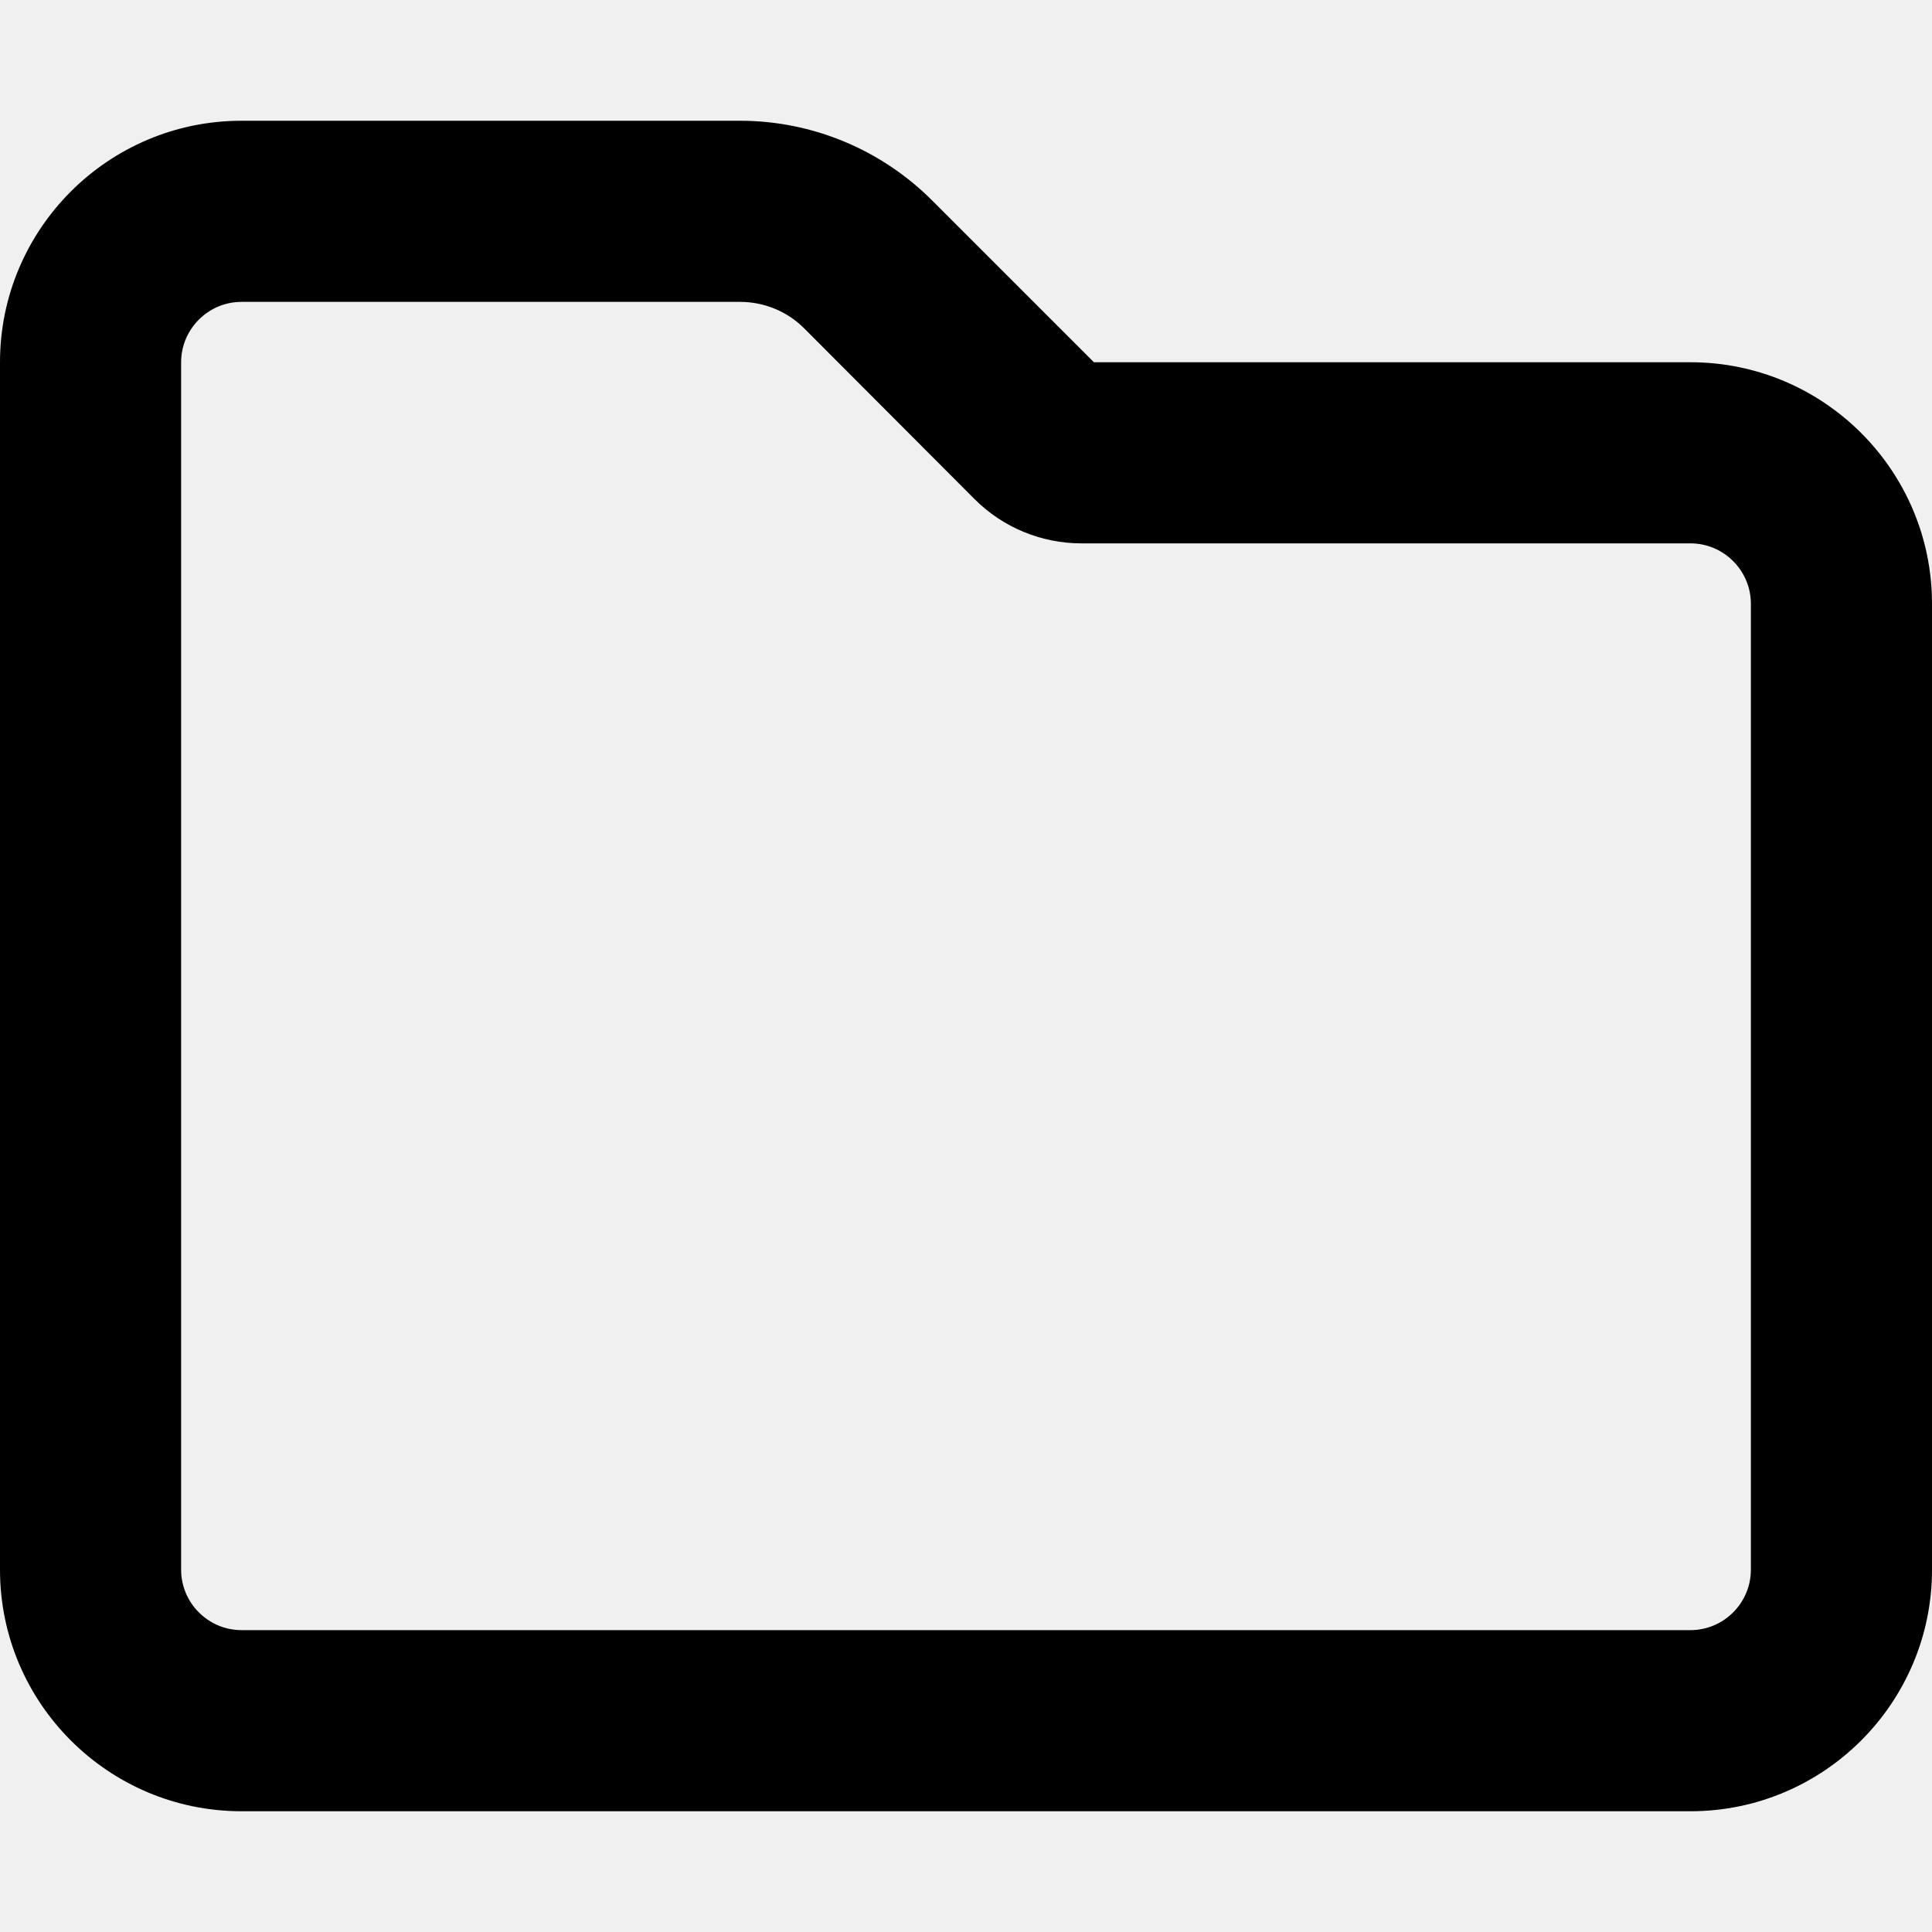
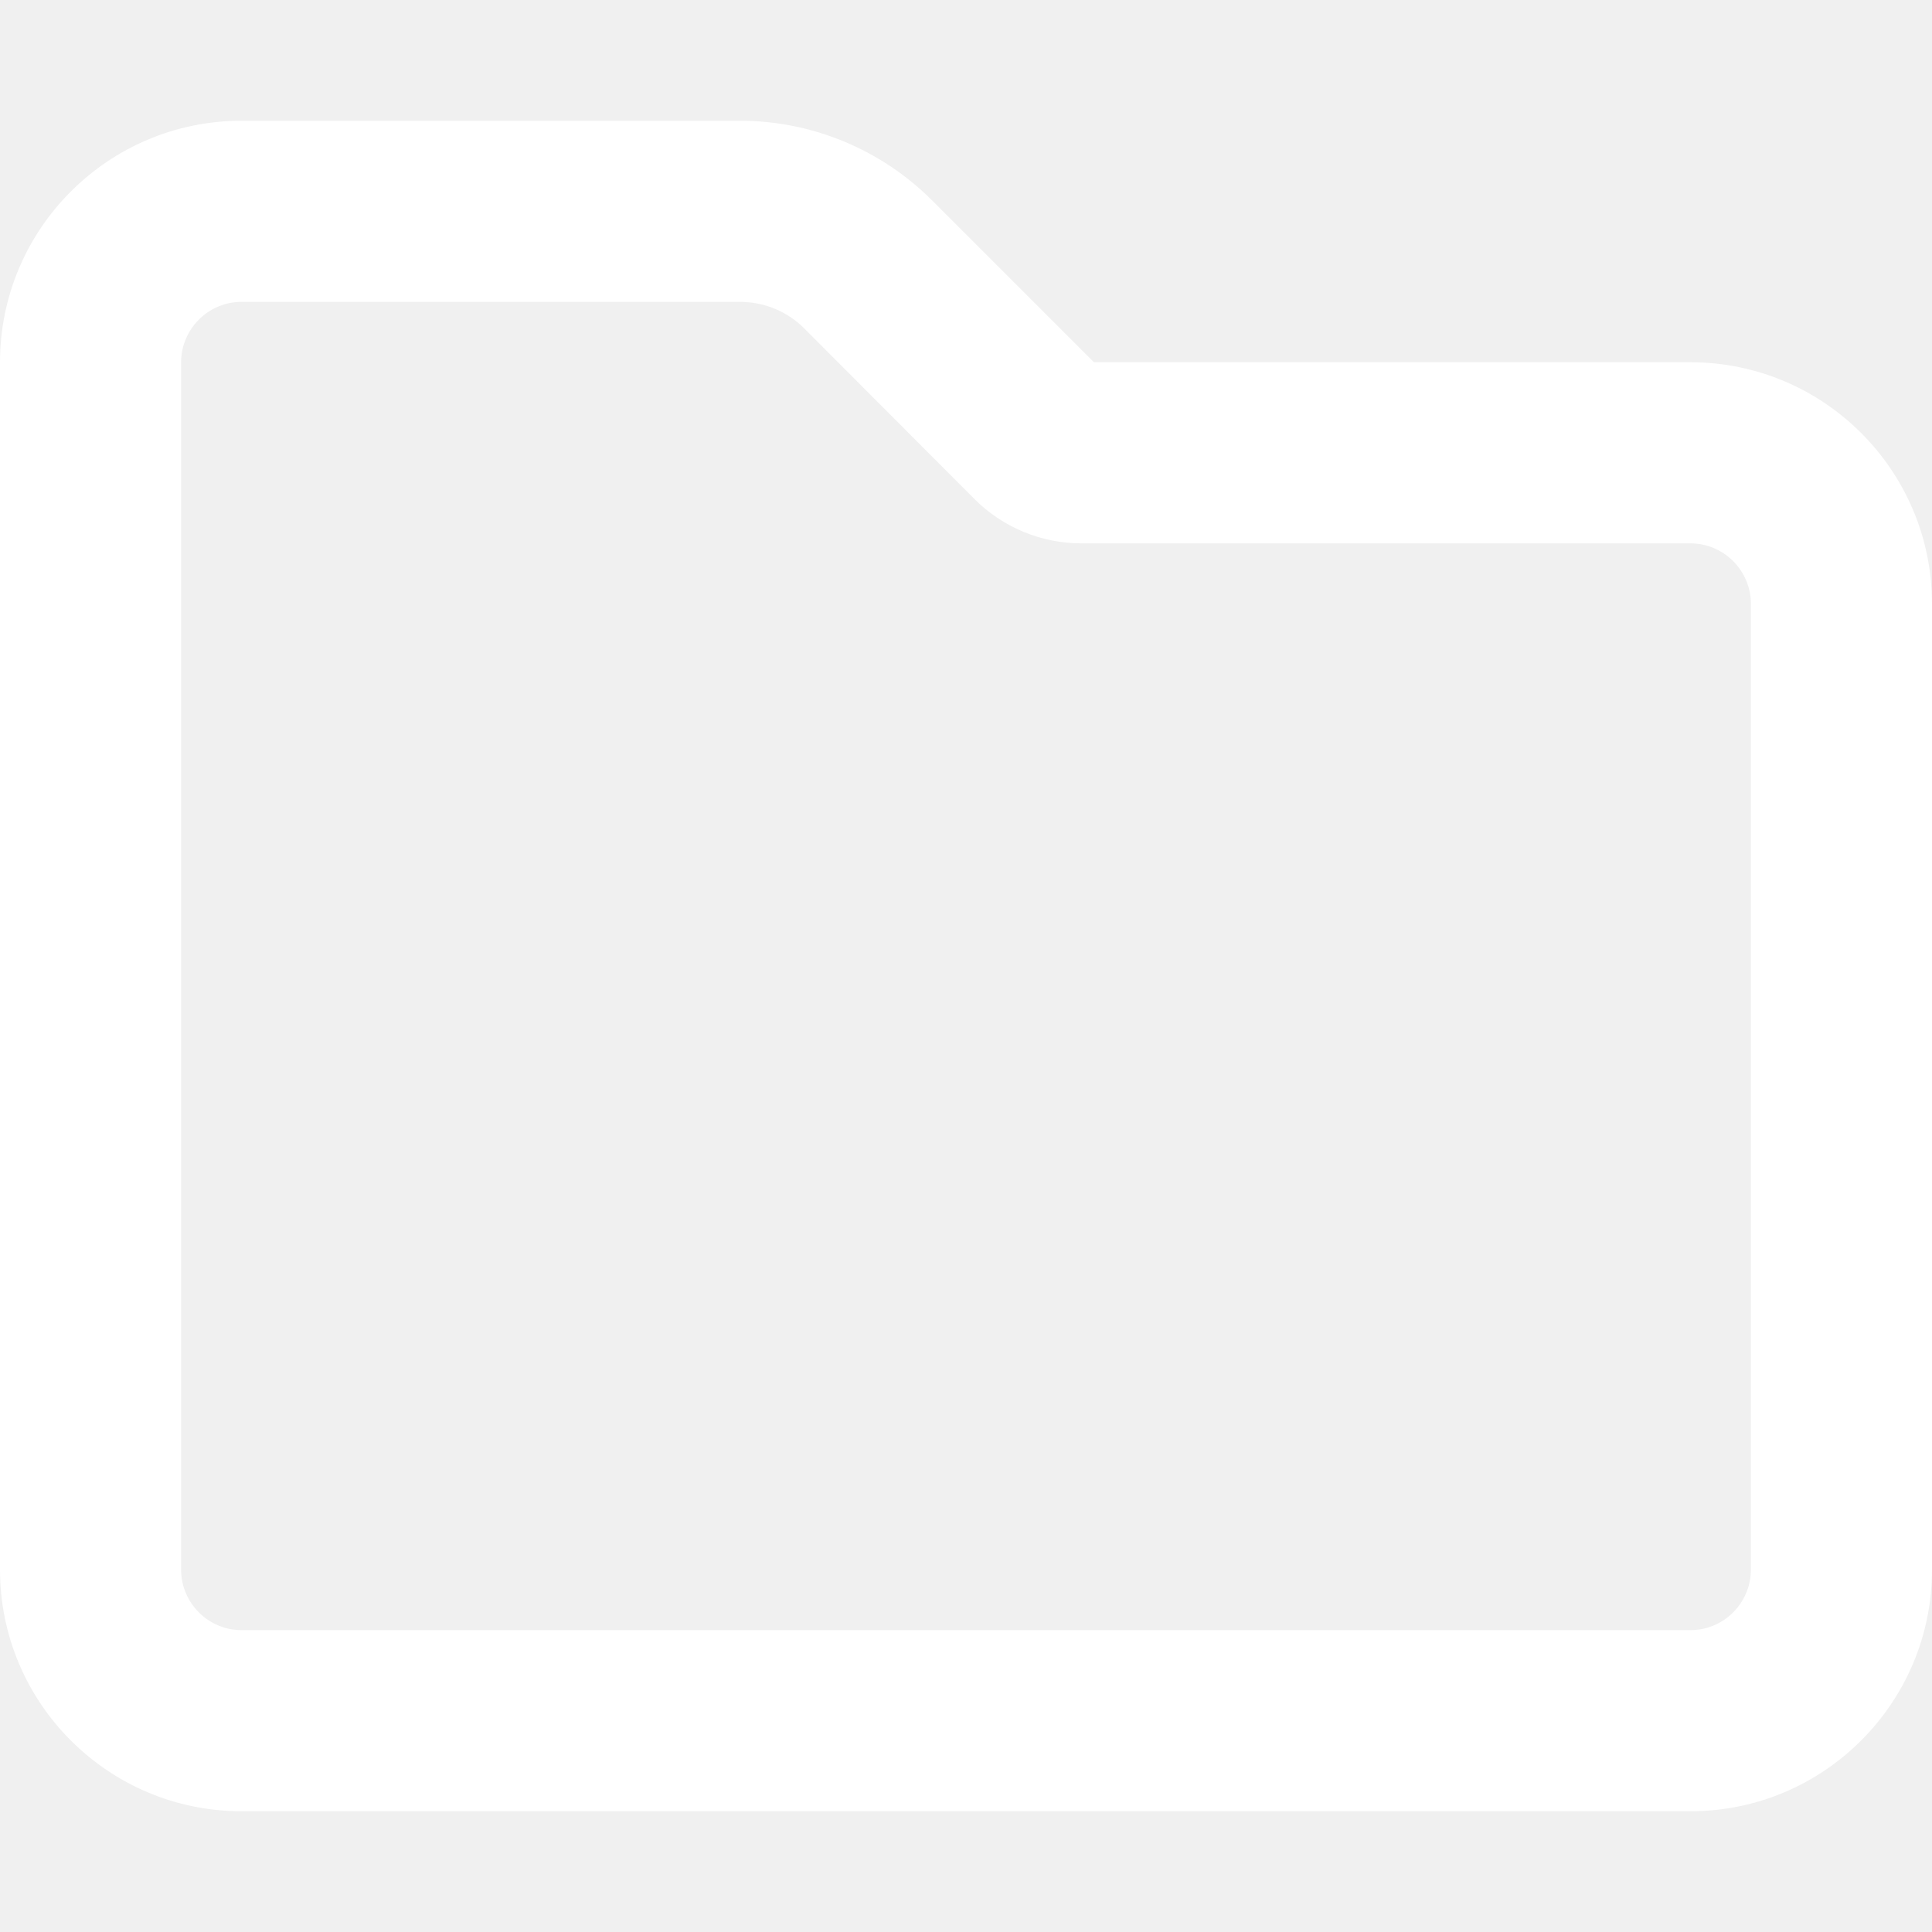
<svg xmlns="http://www.w3.org/2000/svg" viewBox="0 0 512 512">
-   <path d="M0 96C0 60.7 28.7 32 64 32l132.1 0c19.1 0 37.4 7.6 50.9 21.1L289.9 96 448 96c35.3 0 64 28.7 64 64l0 256c0 35.3-28.7 64-64 64L64 480c-35.3 0-64-28.7-64-64L0 96zM64 80c-8.8 0-16 7.2-16 16l0 320c0 8.8 7.2 16 16 16l384 0c8.8 0 16-7.2 16-16l0-256c0-8.8-7.2-16-16-16l-161.4 0c-10.6 0-20.8-4.2-28.3-11.7L213.1 87c-4.5-4.5-10.6-7-17-7L64 80z" />
+   <path fill="#ffffff" d="M0 96C0 60.7 28.7 32 64 32l132.1 0c19.1 0 37.4 7.6 50.9 21.1L289.9 96 448 96c35.3 0 64 28.7 64 64l0 256c0 35.3-28.7 64-64 64L64 480c-35.3 0-64-28.7-64-64L0 96zM64 80c-8.8 0-16 7.2-16 16l0 320c0 8.8 7.2 16 16 16l384 0c8.8 0 16-7.2 16-16l0-256c0-8.8-7.2-16-16-16l-161.4 0c-10.6 0-20.8-4.2-28.3-11.7L213.1 87c-4.5-4.5-10.6-7-17-7L64 80z" />
</svg>
